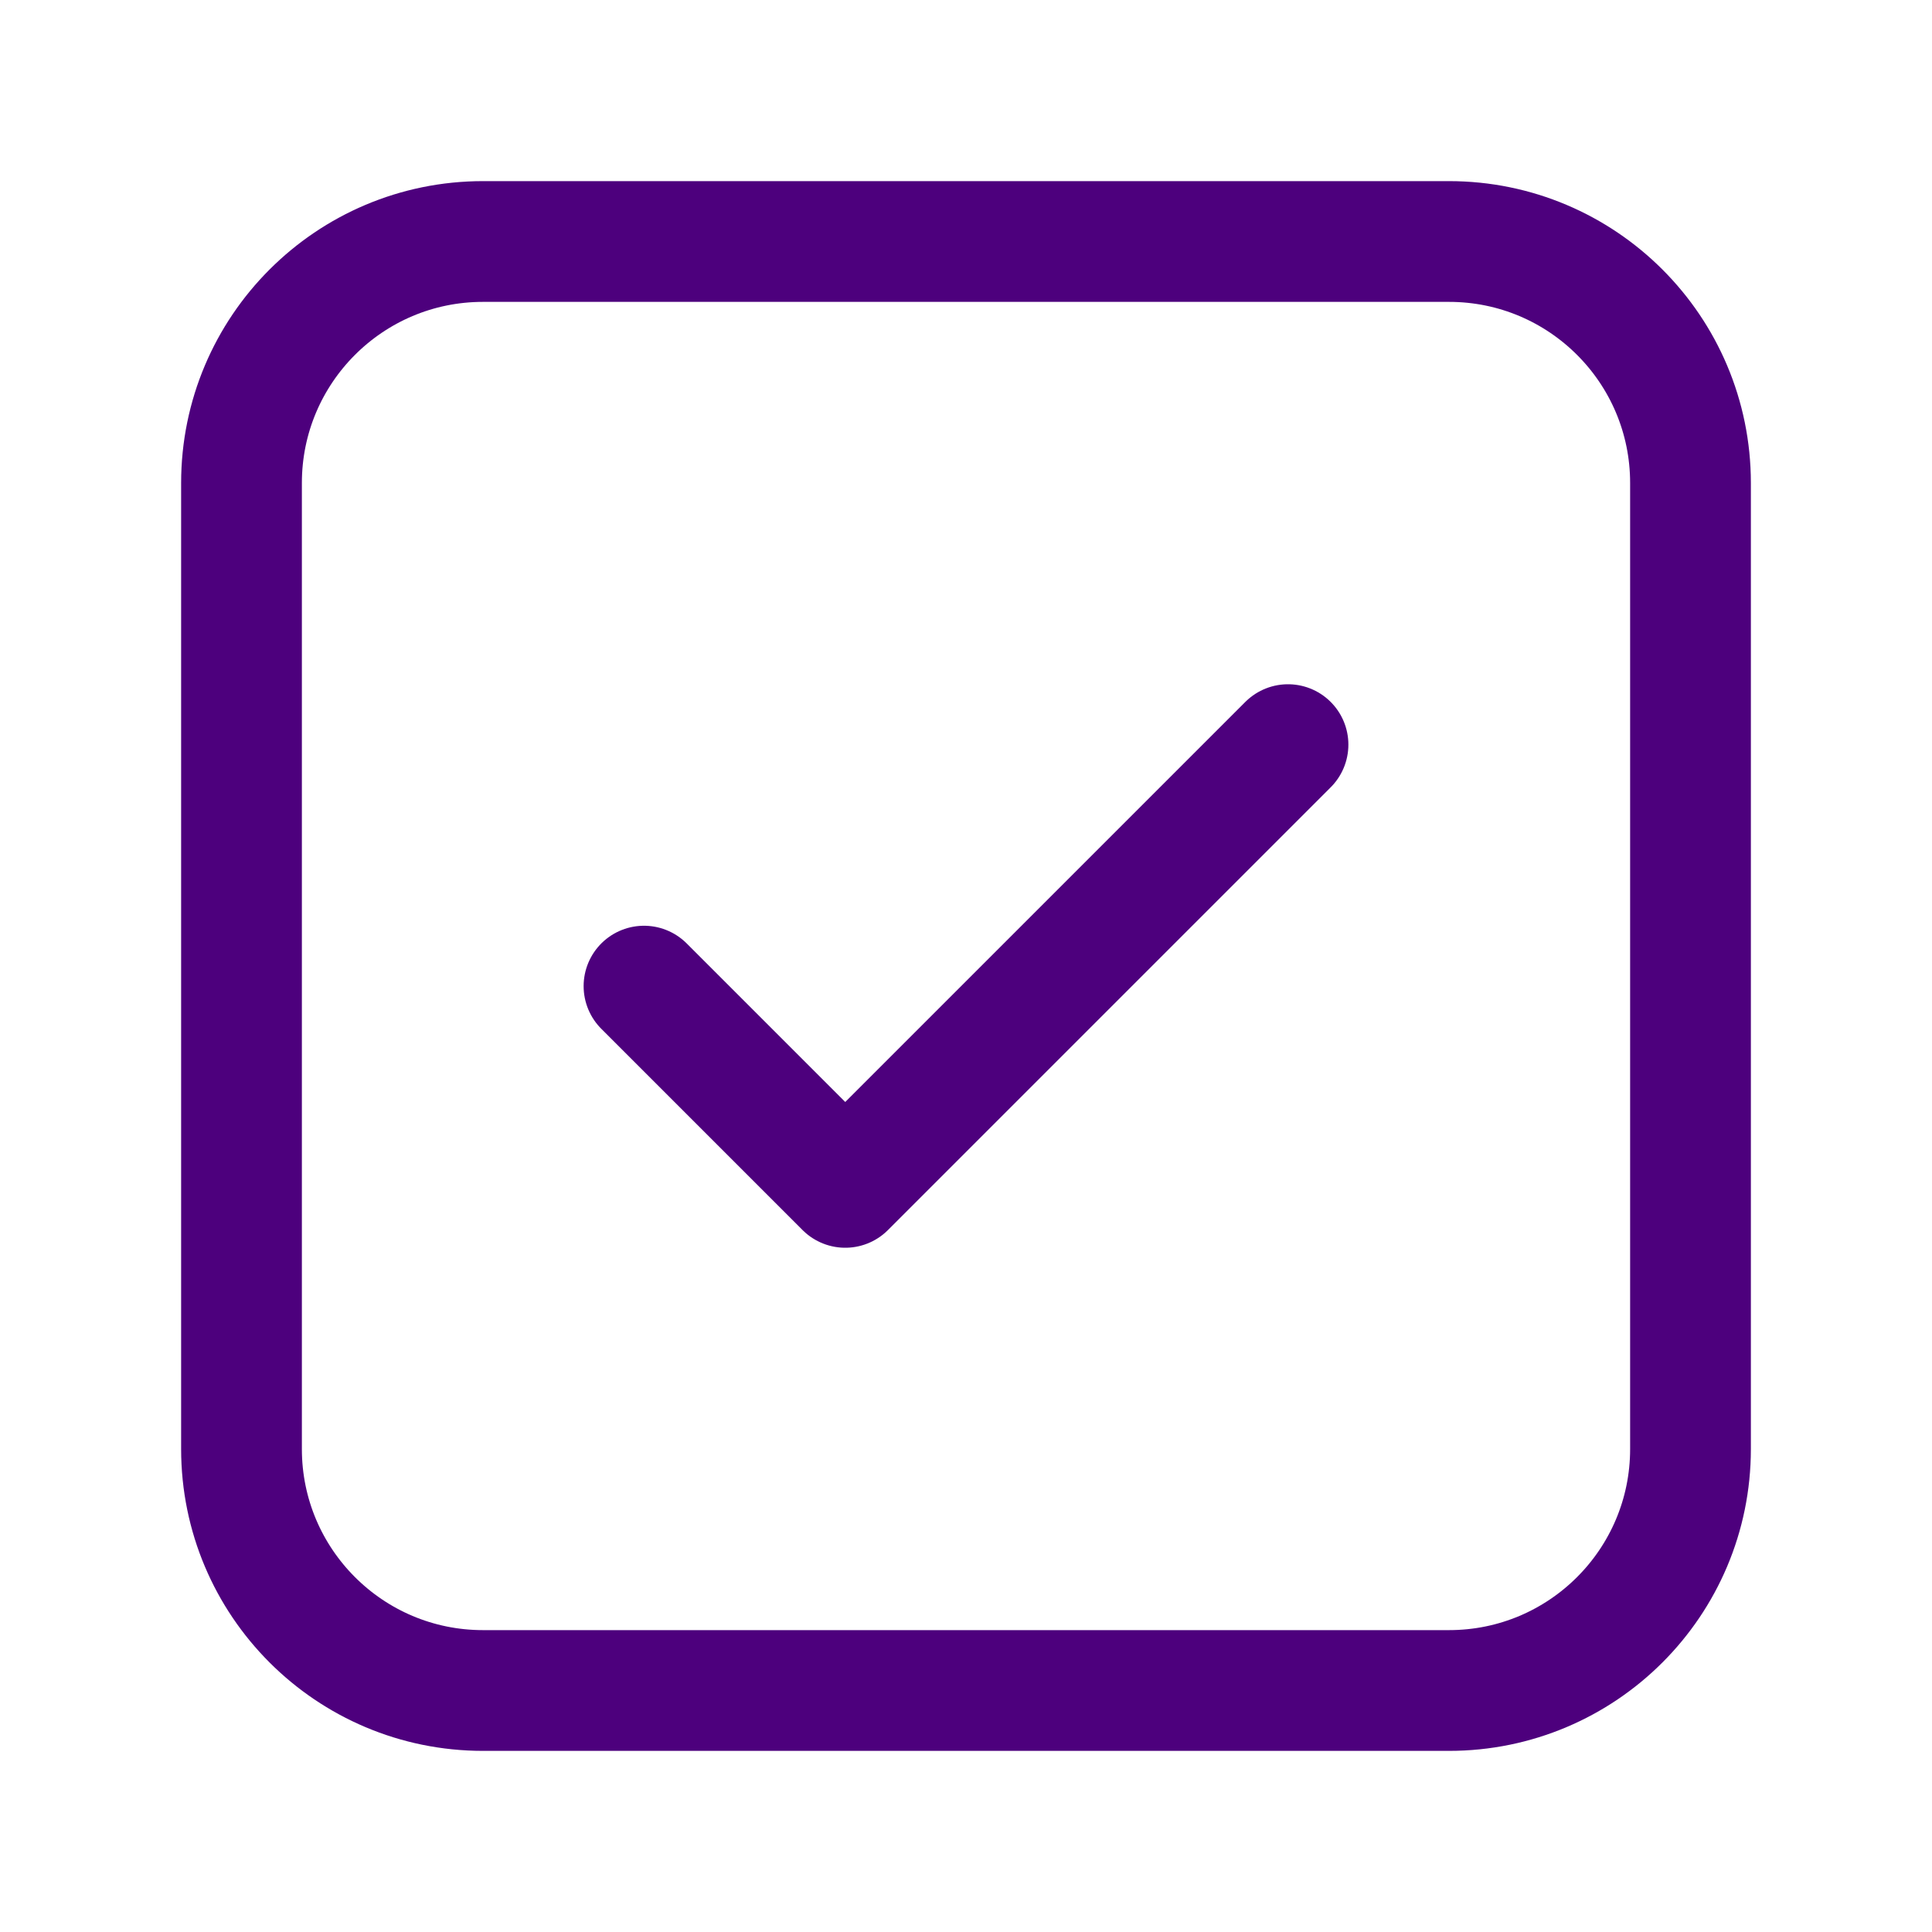
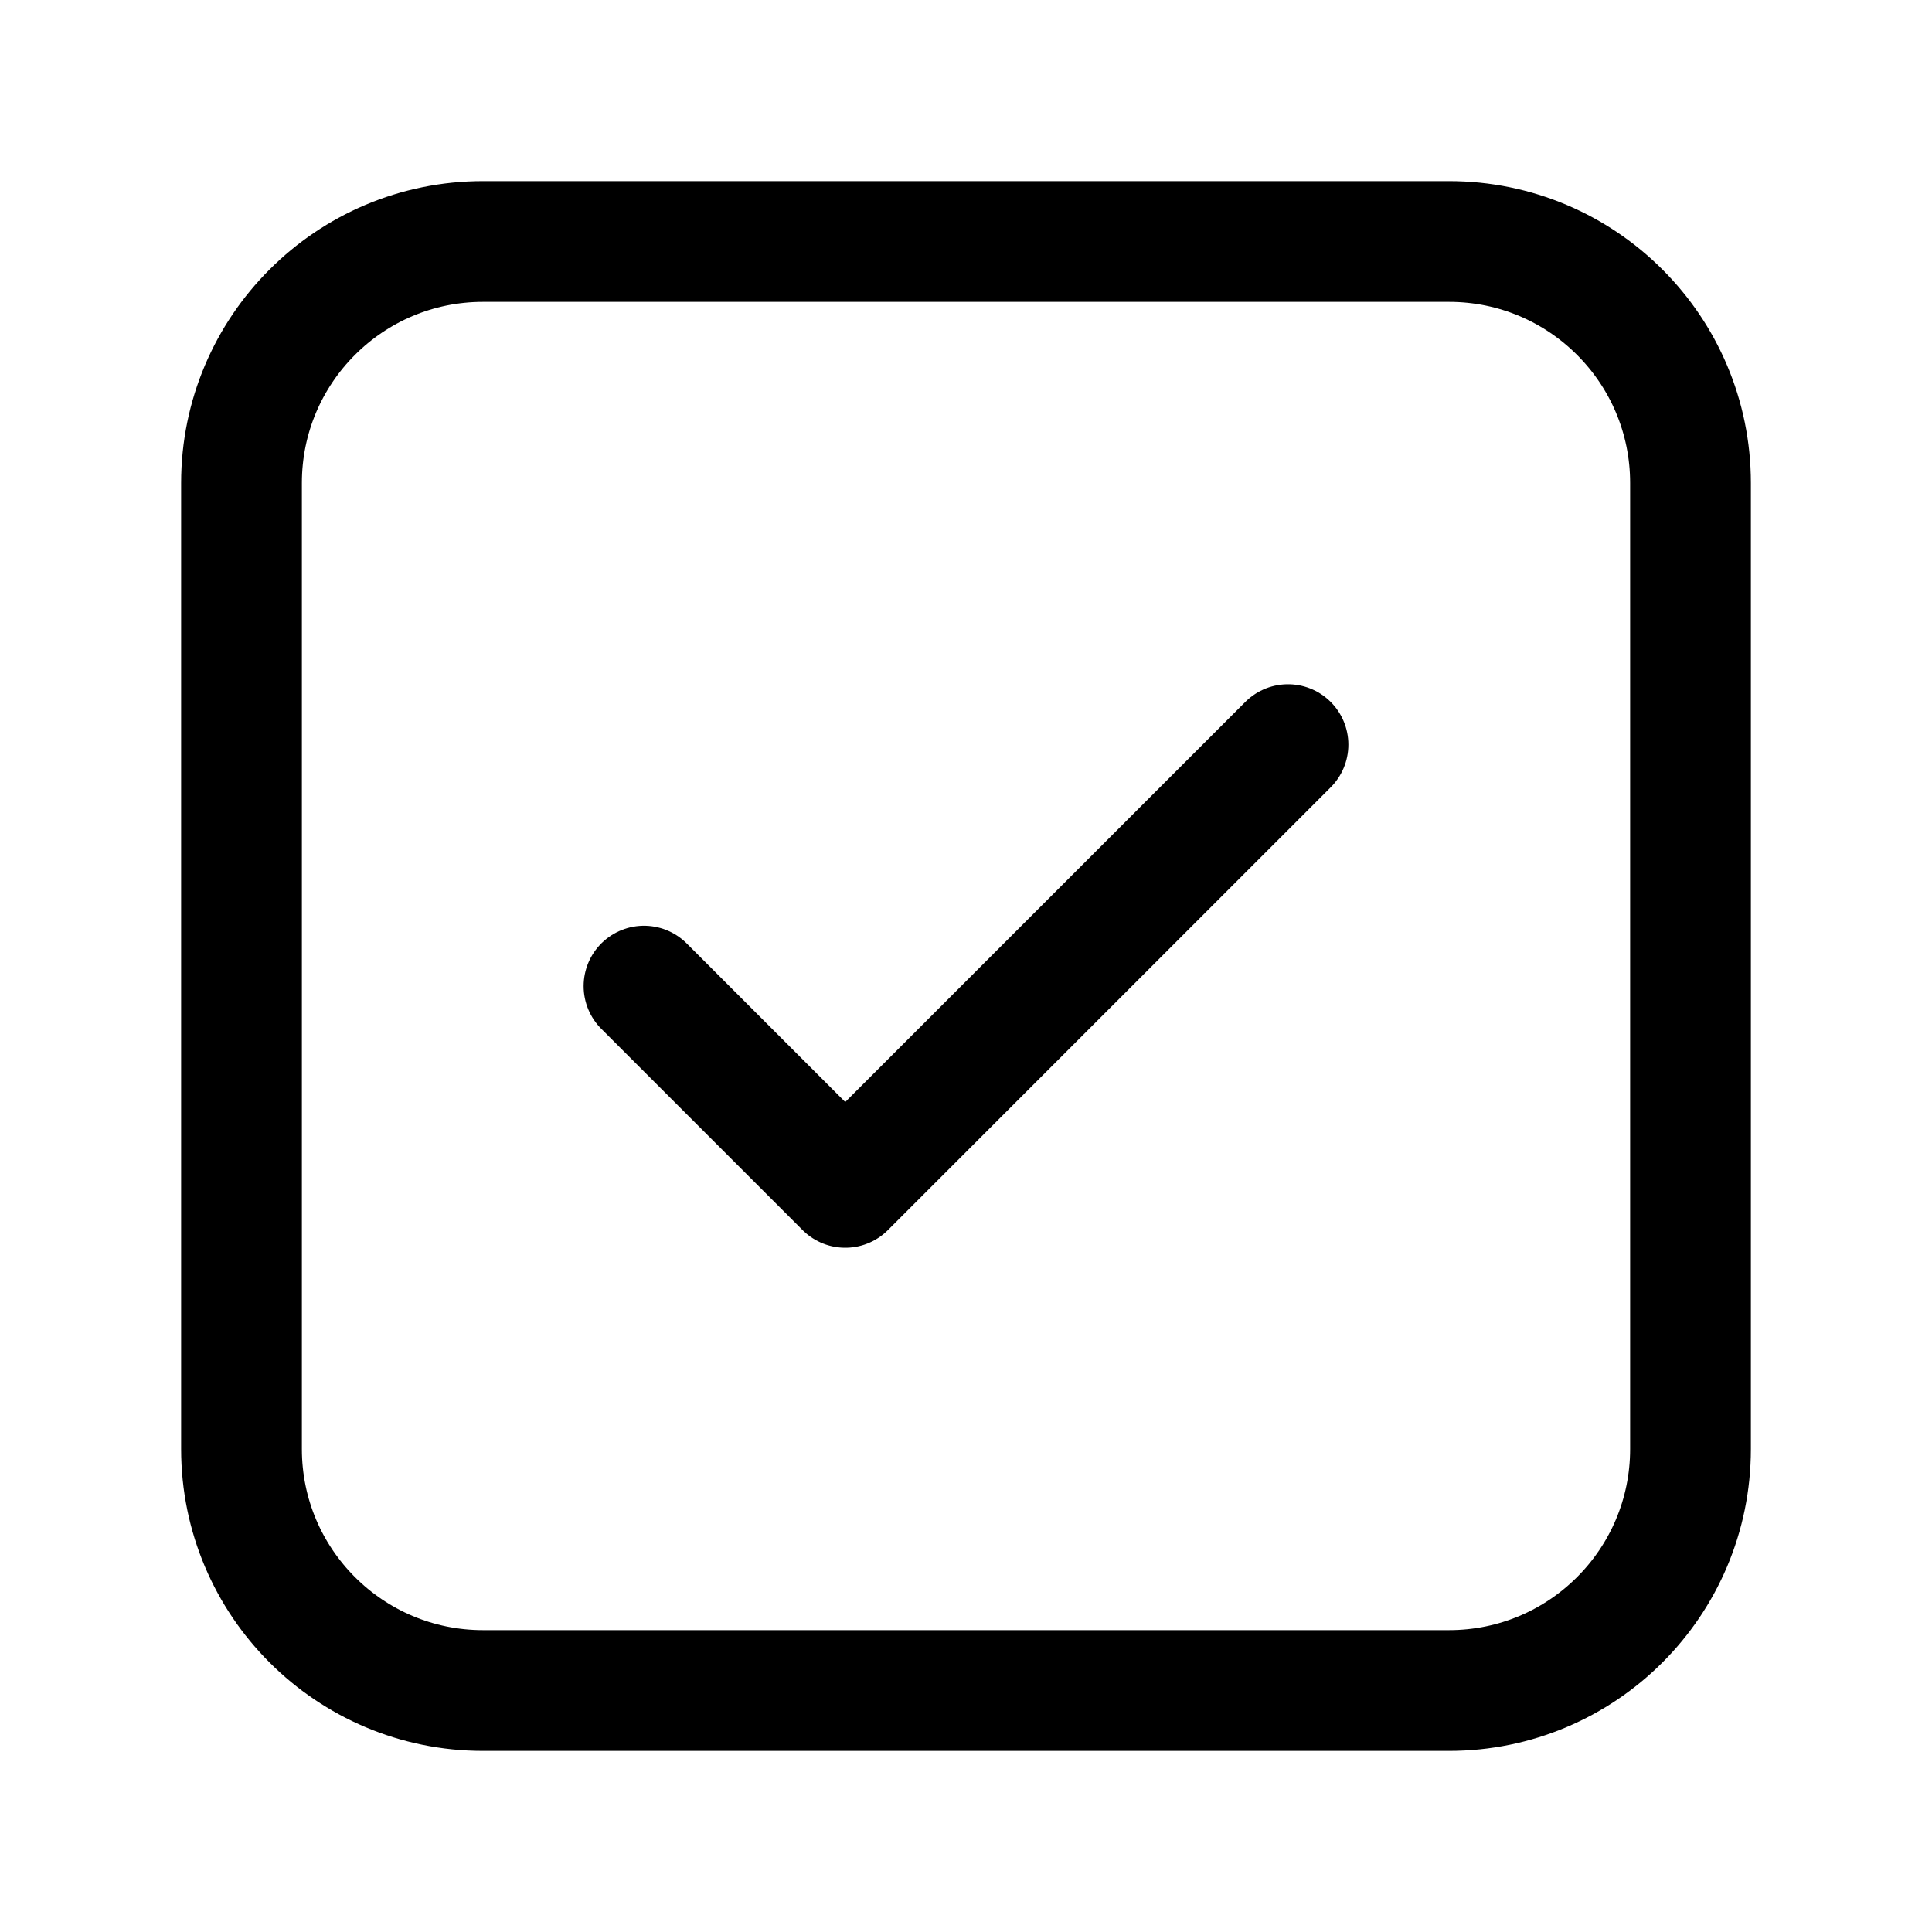
<svg xmlns="http://www.w3.org/2000/svg" width="24" height="24" viewBox="0 0 24 24" fill="none">
-   <path d="M8 12.25L10.5 14.75L16 9.25M6 21H18C19.657 21 21 19.657 21 18V6C21 4.343 19.657 3 18 3H6C4.343 3 3 4.343 3 6V18C3 19.657 4.343 21 6 21Z" stroke="#4D007D" stroke-width="1.5" stroke-linecap="round" stroke-linejoin="round" />
+   <path d="M8 12.25L10.5 14.75L16 9.25M6 21H18C19.657 21 21 19.657 21 18V6C21 4.343 19.657 3 18 3H6C4.343 3 3 4.343 3 6V18C3 19.657 4.343 21 6 21Z" stroke="currentColor" stroke-width="1.5" stroke-linecap="round" stroke-linejoin="round" />
</svg>
